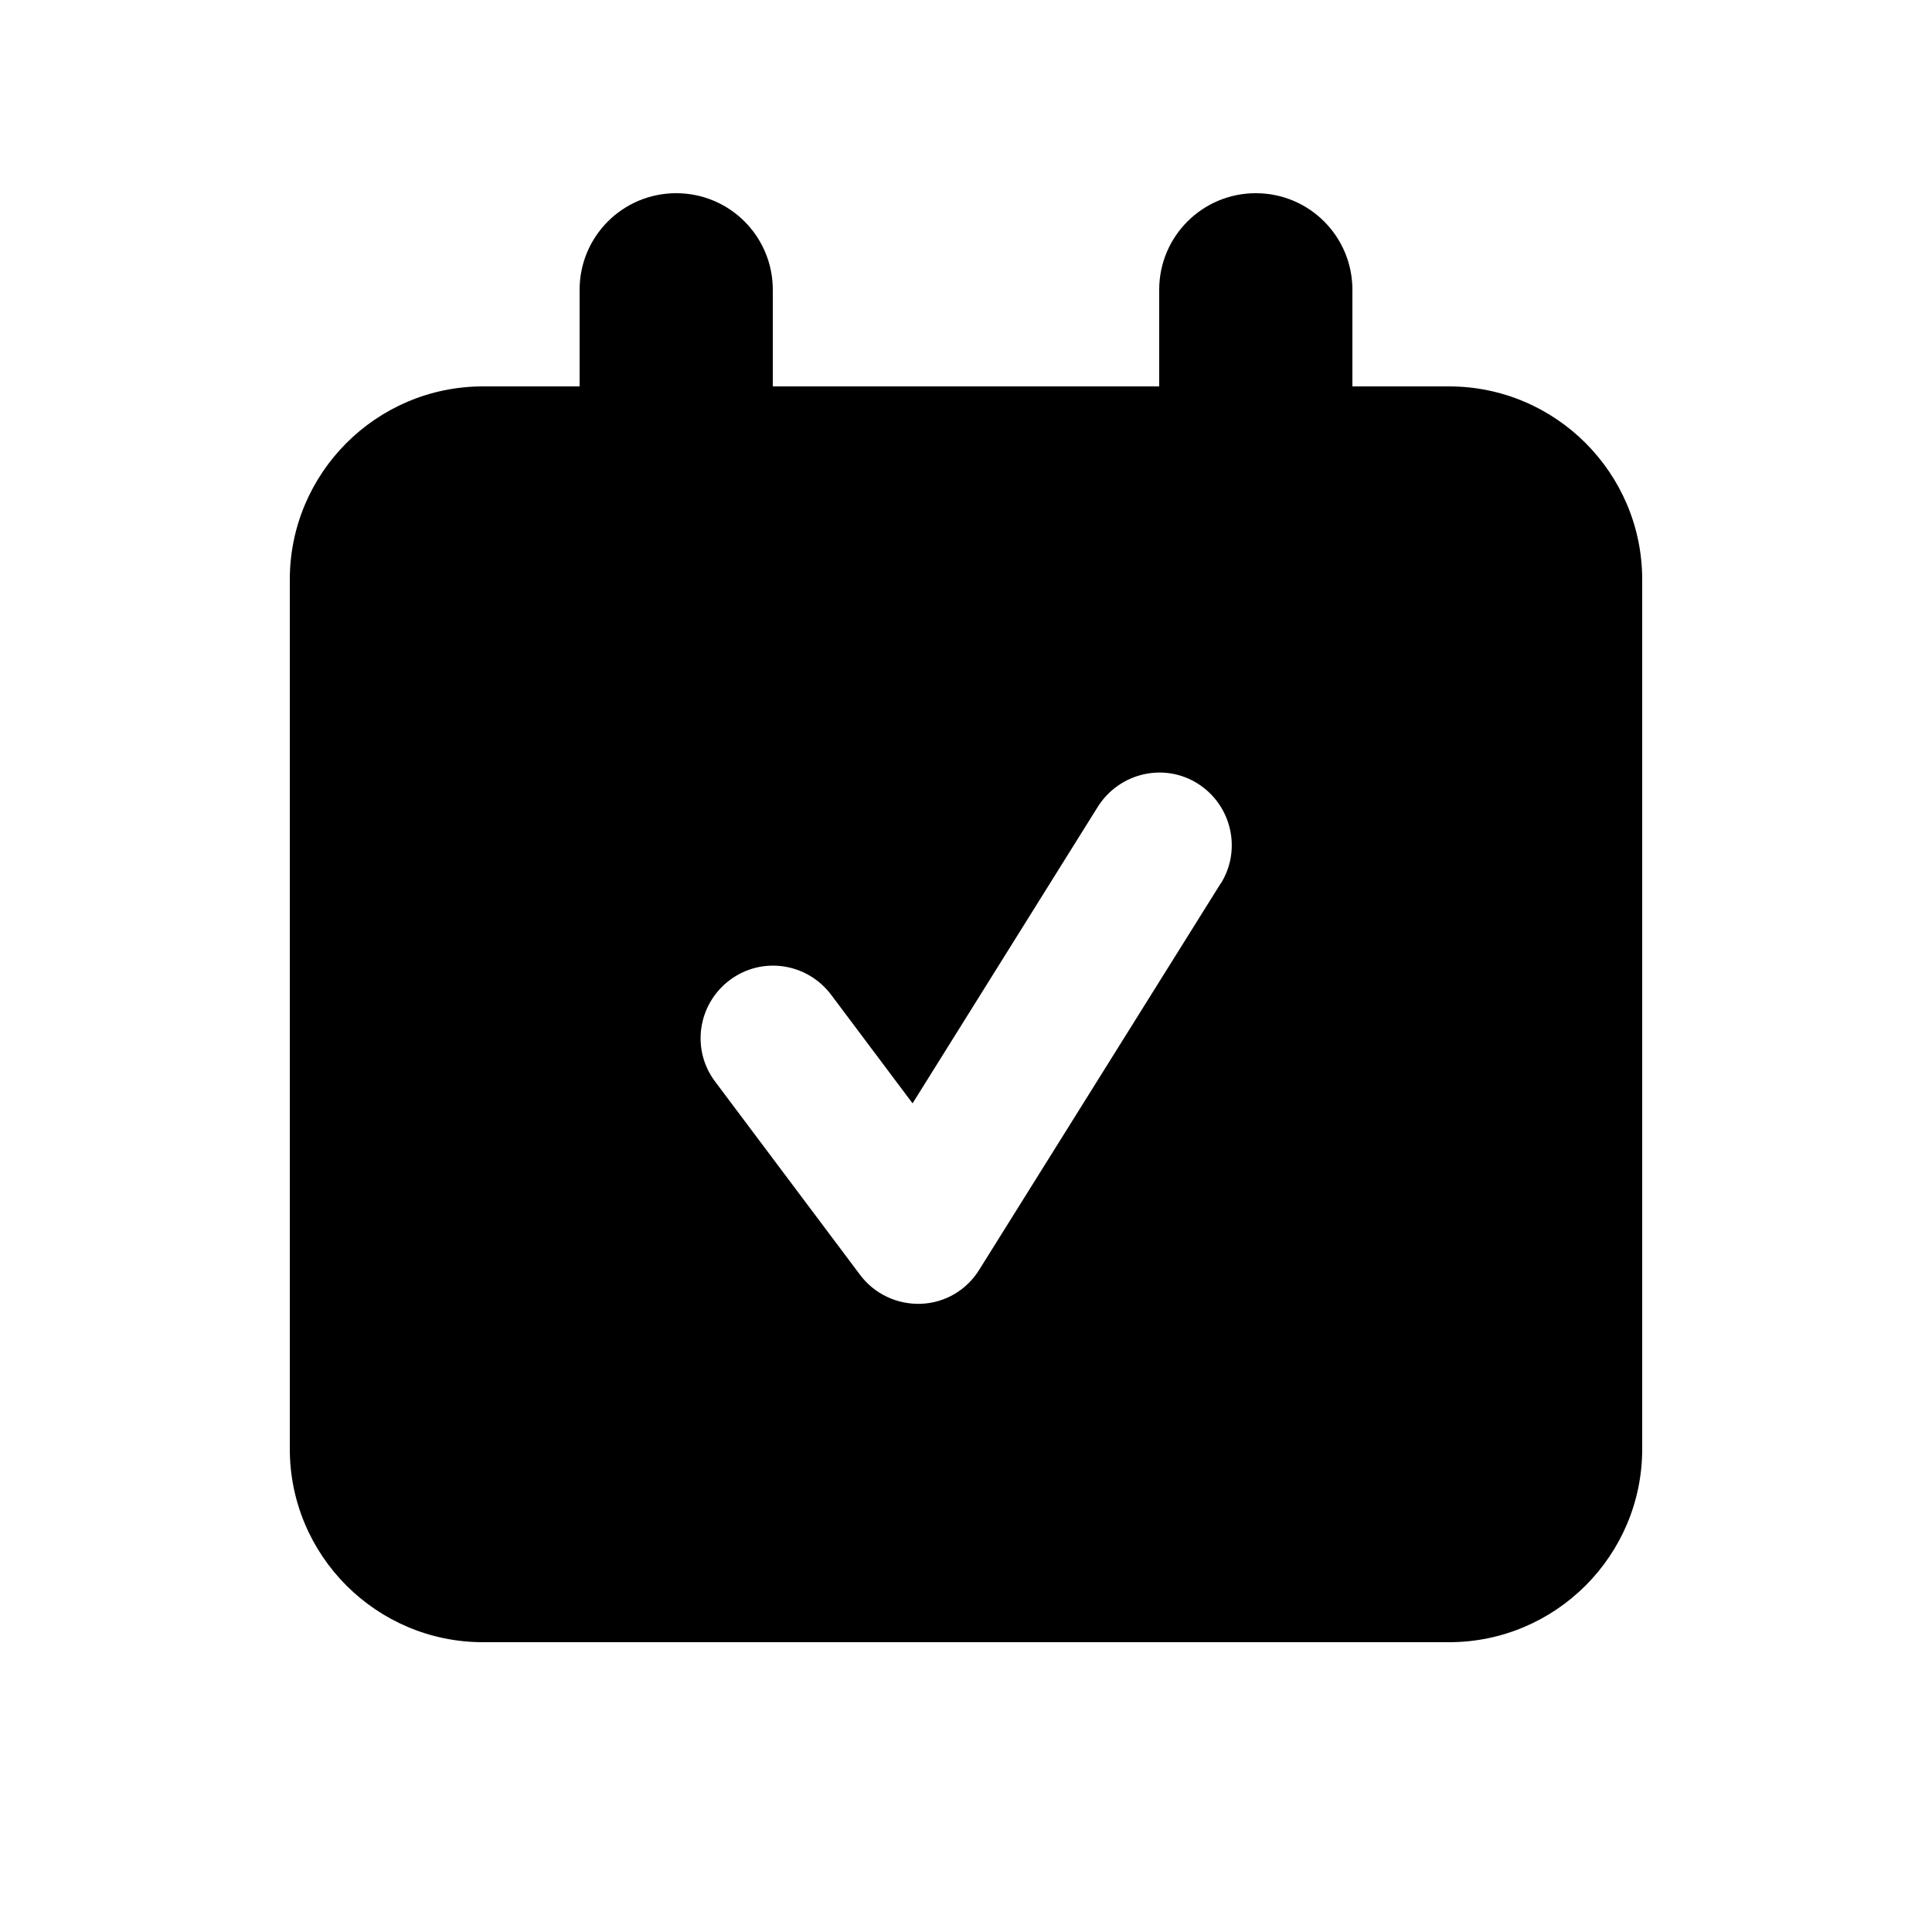
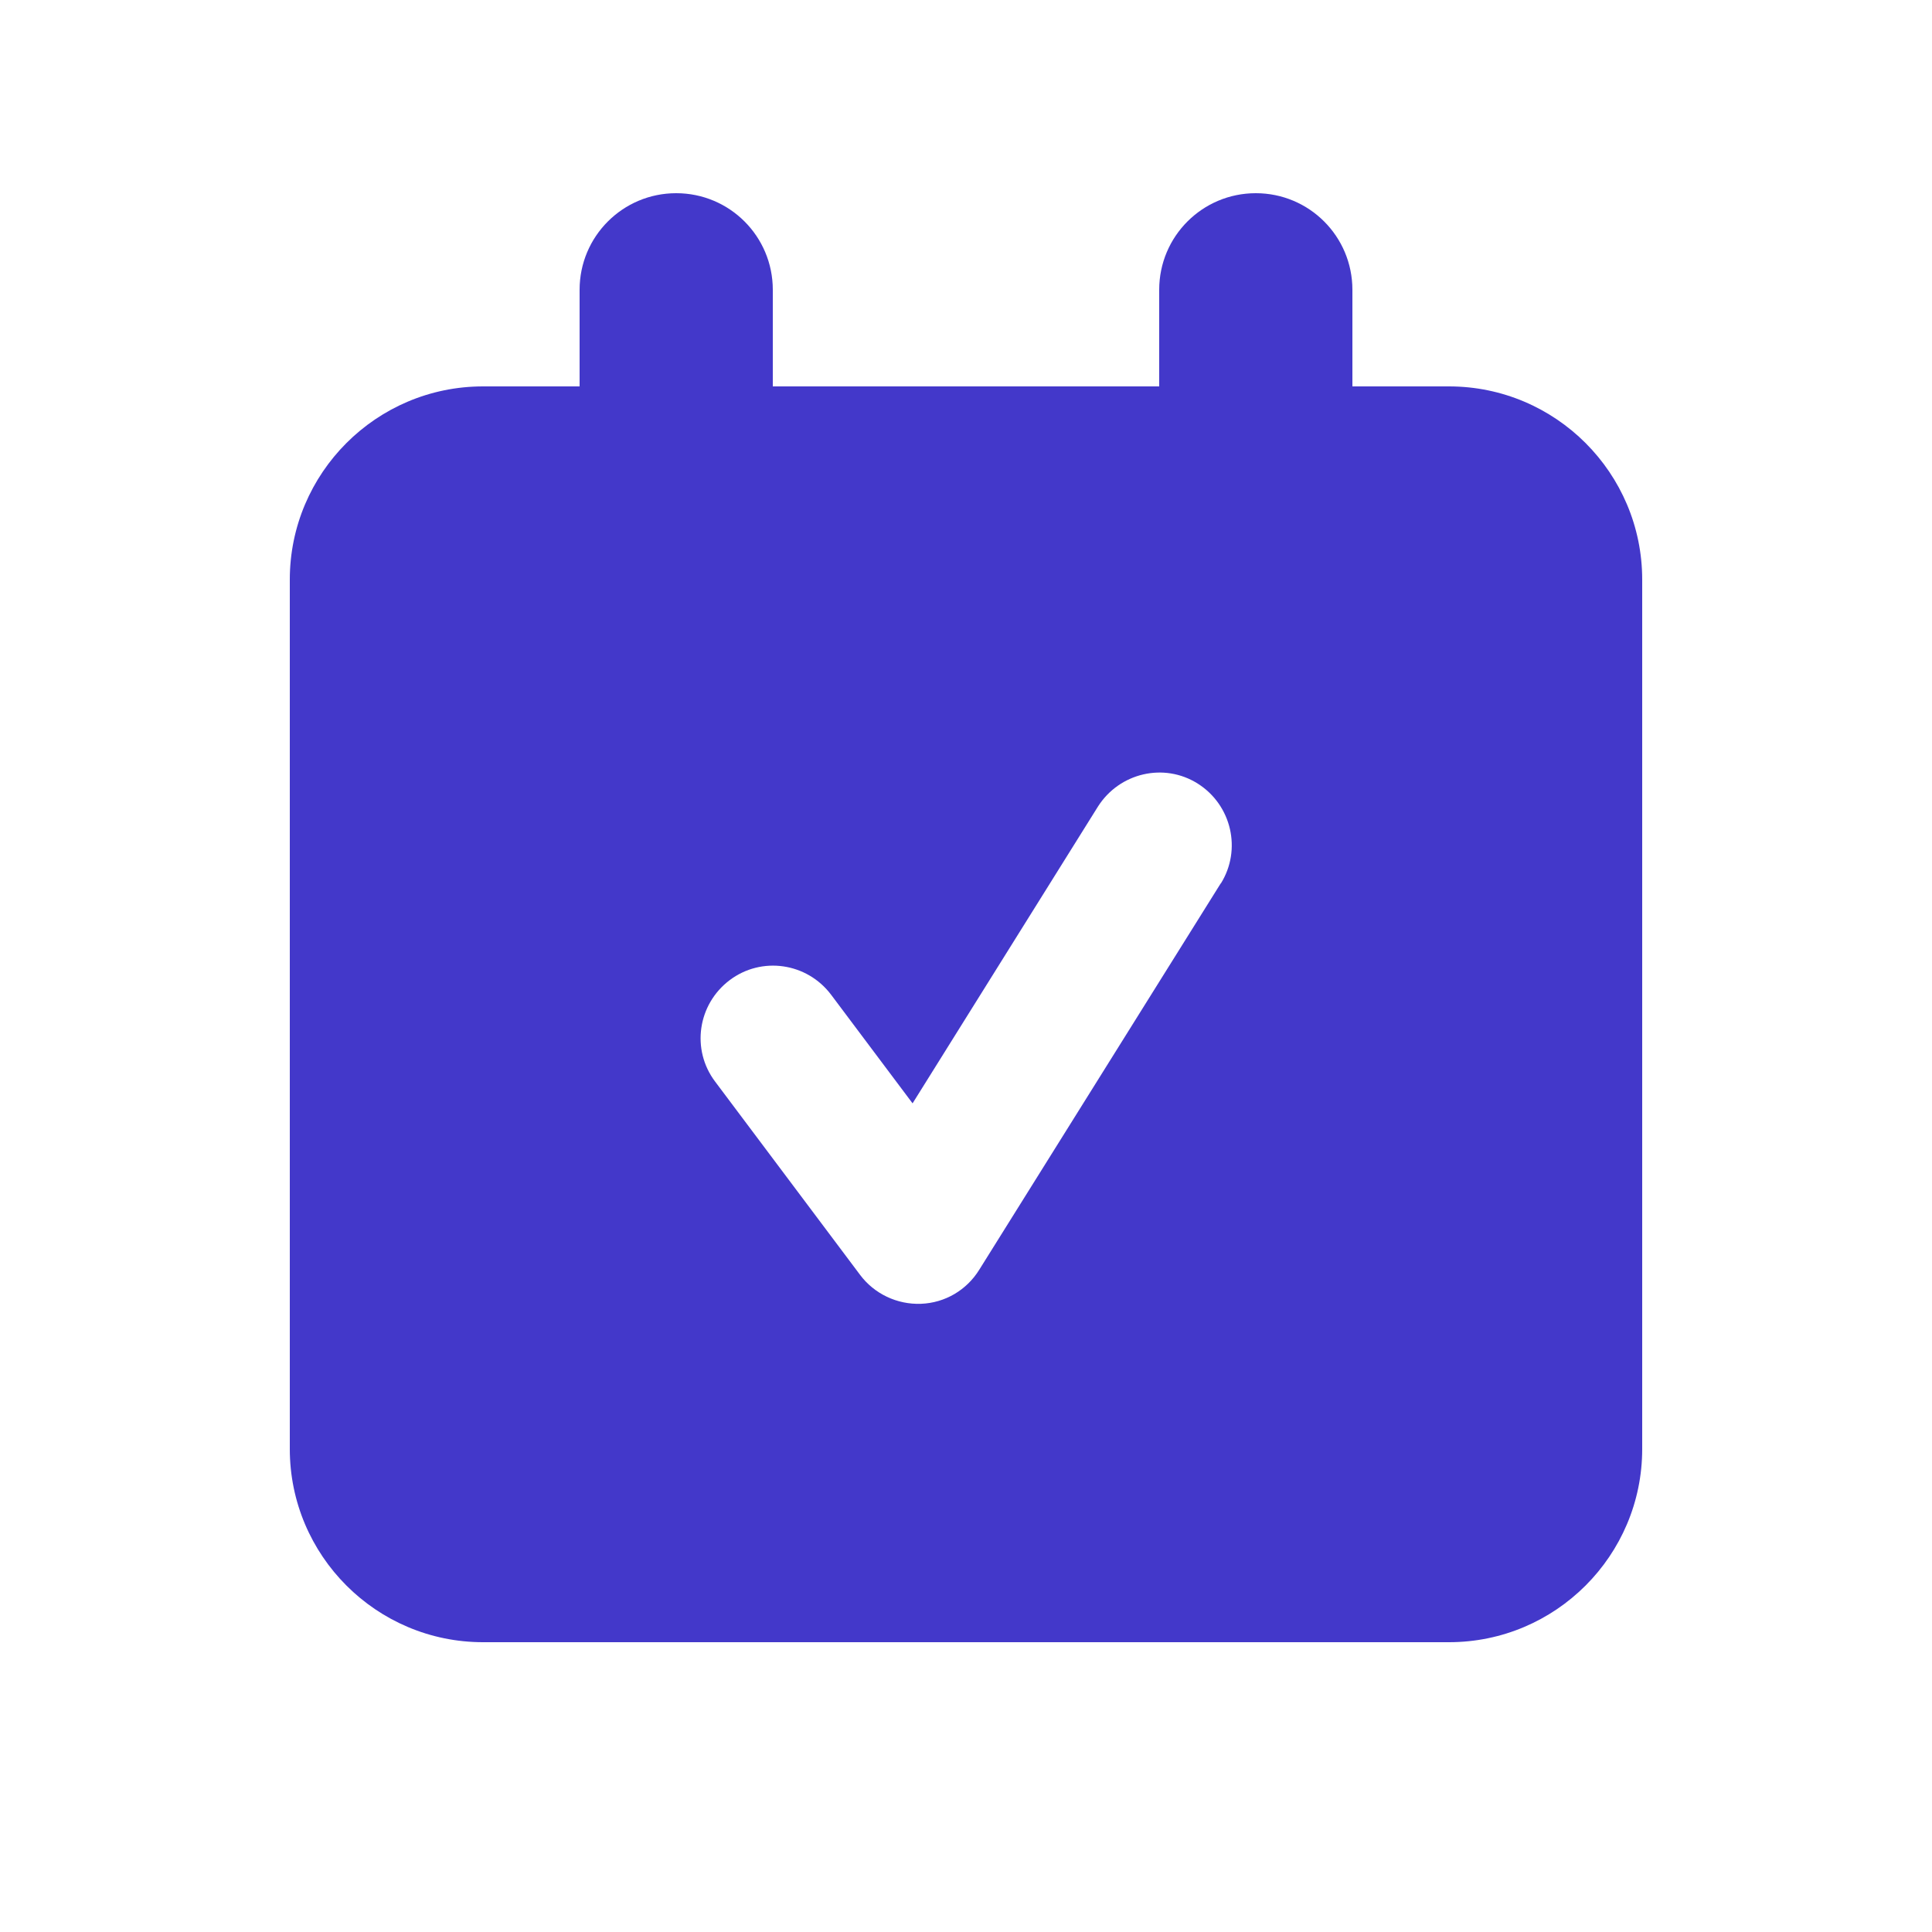
<svg xmlns="http://www.w3.org/2000/svg" viewBox="0 0 640 640">
-   <path d="M224 64C241.7 64 256 78.3 256 96L256 128L384 128L384 96C384 78.3 398.3 64 416 64C433.7 64 448 78.3 448 96L448 128L480 128C515.3 128 544 156.7 544 192L544 480C544 515.3 515.3 544 480 544L160 544C124.7 544 96 515.3 96 480L96 192C96 156.7 124.7 128 160 128L192 128L192 96C192 78.3 206.3 64 224 64zM404.4 292.7C411.4 281.5 408 266.7 396.8 259.6C385.6 252.5 370.8 256 363.7 267.2L302.3 365.5L275.3 329.5C267.3 318.9 252.3 316.7 241.7 324.7C231.1 332.7 228.9 347.7 236.9 358.3L284.9 422.3C289.6 428.6 297.2 432.2 305.1 431.9C313 431.6 320.2 427.4 324.4 420.6L404.4 292.6z" />
+   <path fill="#4338ca" d="M224 64C241.7 64 256 78.3 256 96L256 128L384 128L384 96C384 78.3 398.3 64 416 64C433.7 64 448 78.3 448 96L448 128L480 128C515.3 128 544 156.7 544 192L544 480C544 515.3 515.3 544 480 544L160 544C124.7 544 96 515.3 96 480L96 192C96 156.7 124.7 128 160 128L192 128L192 96C192 78.3 206.3 64 224 64zM404.4 292.7C411.4 281.5 408 266.7 396.8 259.6C385.6 252.5 370.8 256 363.7 267.2L302.3 365.5L275.3 329.5C267.3 318.9 252.3 316.7 241.7 324.7C231.1 332.7 228.9 347.7 236.9 358.3L284.9 422.3C289.6 428.6 297.2 432.2 305.1 431.9C313 431.6 320.2 427.4 324.4 420.6L404.4 292.6z" />
</svg>
